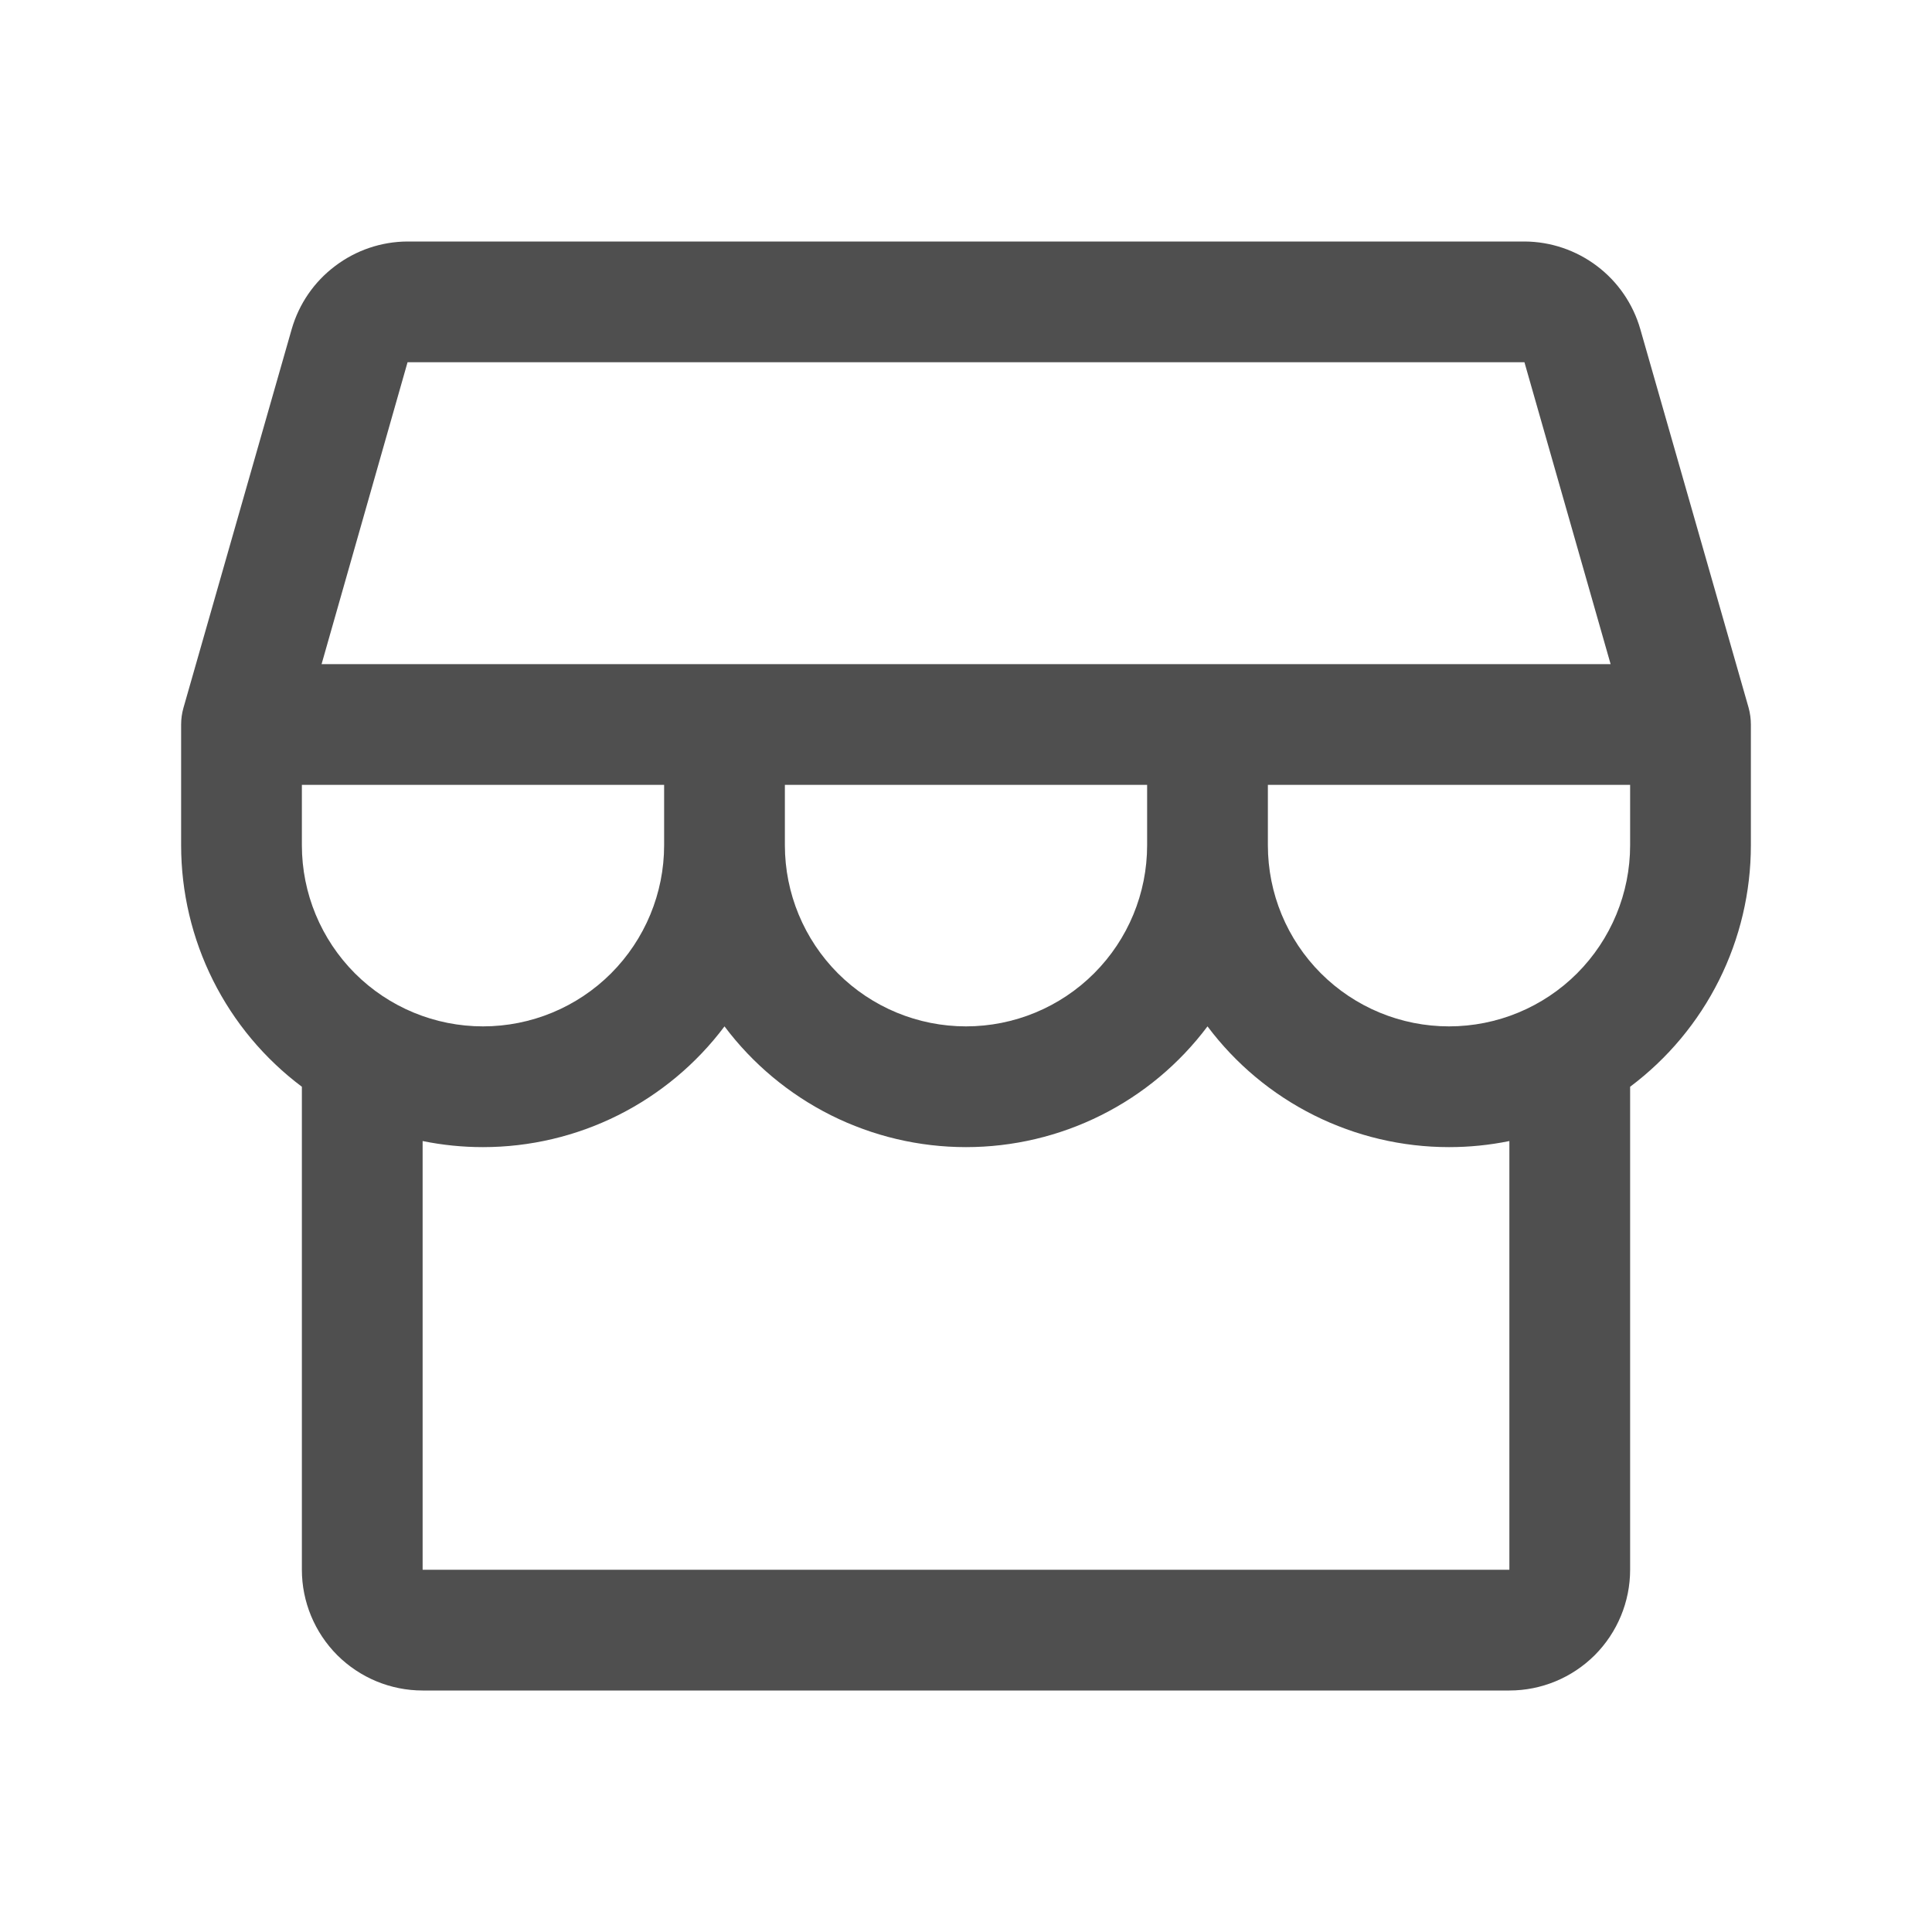
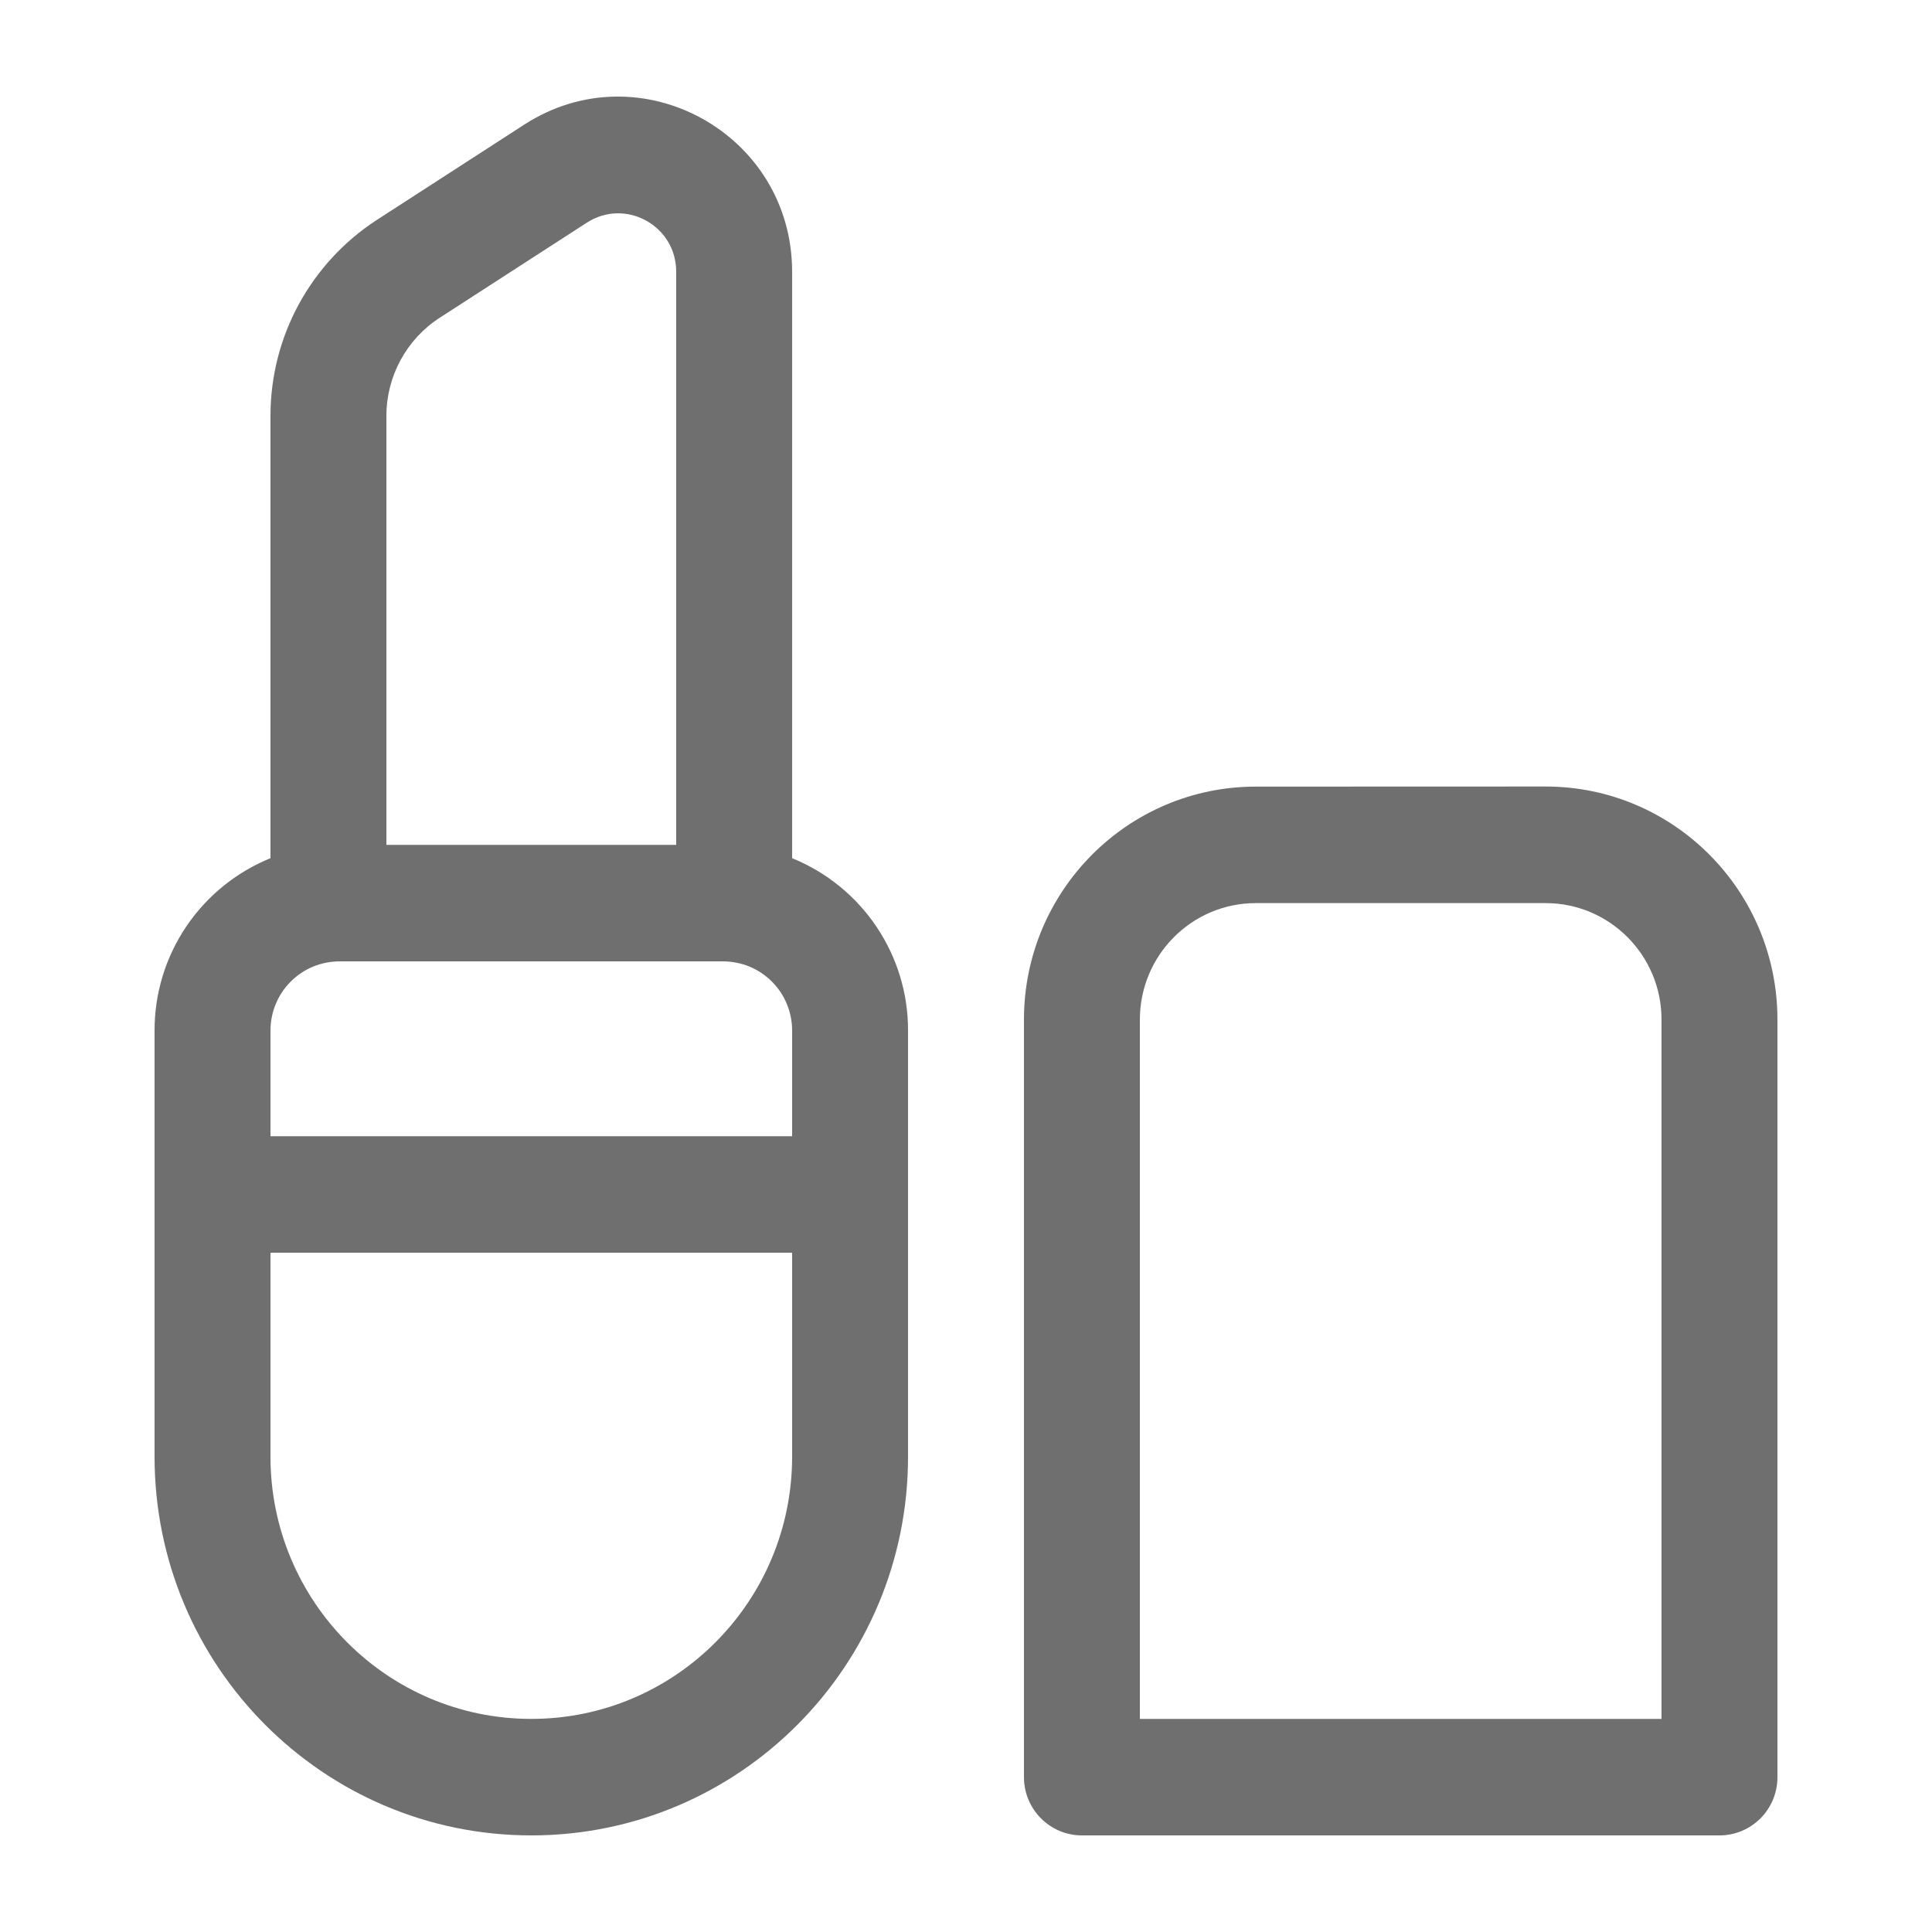
<svg xmlns="http://www.w3.org/2000/svg" width="20" height="20" viewBox="0 0 20 20" fill="none">
-   <path d="M18.125 7.5C18.125 7.442 18.117 7.384 18.102 7.328L16.98 3.406C16.905 3.146 16.748 2.917 16.532 2.754C16.315 2.59 16.052 2.501 15.781 2.5H4.219C3.948 2.501 3.685 2.59 3.469 2.754C3.252 2.917 3.095 3.146 3.02 3.406L1.899 7.328C1.883 7.384 1.875 7.442 1.875 7.5V8.75C1.875 9.235 1.988 9.714 2.205 10.148C2.422 10.582 2.737 10.959 3.125 11.25V16.25C3.125 16.581 3.257 16.899 3.491 17.134C3.726 17.368 4.043 17.5 4.375 17.5H15.625C15.957 17.5 16.274 17.368 16.509 17.134C16.743 16.899 16.875 16.581 16.875 16.25V11.25C17.263 10.959 17.578 10.582 17.795 10.148C18.012 9.714 18.125 9.235 18.125 8.75V7.5ZM4.219 3.75H15.781L16.673 6.875H3.329L4.219 3.75ZM8.125 8.125H11.875V8.75C11.875 9.247 11.678 9.724 11.326 10.076C10.974 10.428 10.497 10.625 10 10.625C9.503 10.625 9.026 10.428 8.674 10.076C8.323 9.724 8.125 9.247 8.125 8.75V8.125ZM6.875 8.125V8.75C6.875 9.247 6.677 9.724 6.326 10.076C5.974 10.428 5.497 10.625 5 10.625C4.503 10.625 4.026 10.428 3.674 10.076C3.323 9.724 3.125 9.247 3.125 8.75V8.125H6.875ZM15.625 16.25H4.375V11.812C4.581 11.854 4.79 11.875 5 11.875C5.485 11.875 5.964 11.762 6.398 11.545C6.831 11.328 7.209 11.013 7.5 10.625C7.791 11.013 8.169 11.328 8.602 11.545C9.036 11.762 9.515 11.875 10 11.875C10.485 11.875 10.964 11.762 11.398 11.545C11.832 11.328 12.209 11.013 12.5 10.625C12.791 11.013 13.168 11.328 13.602 11.545C14.036 11.762 14.515 11.875 15 11.875C15.21 11.875 15.419 11.854 15.625 11.812V16.25ZM15 10.625C14.503 10.625 14.026 10.428 13.674 10.076C13.322 9.724 13.125 9.247 13.125 8.75V8.125H16.875V8.75C16.875 9.247 16.677 9.724 16.326 10.076C15.974 10.428 15.497 10.625 15 10.625Z" fill="#4F4F4F" />
+   <g id="download (3) 2">
+     <g id="Group">
+       <g id="Group_2">
+         <path id="Vector" fill-rule="evenodd" clip-rule="evenodd" d="M8.2 2.813C8.2 1.381 6.625 0.516 5.427 1.29L3.902 2.276C3.564 2.495 3.286 2.796 3.093 3.15C2.9 3.505 2.8 3.902 2.8 4.305V8.884C2.445 9.028 2.141 9.275 1.927 9.593C1.713 9.911 1.599 10.286 1.6 10.669V15.079C1.6 17.245 3.346 19 5.5 19C7.654 19 9.4 17.245 9.4 15.079V10.668C9.401 10.285 9.287 9.911 9.073 9.593C8.859 9.275 8.555 9.028 8.2 8.884V2.813ZM6.075 2.305C6.475 2.047 7 2.335 7 2.813V8.746H4V4.305C4 3.895 4.208 3.512 4.551 3.29L6.075 2.305ZM8.2 11.762V10.668C8.2 10.575 8.182 10.482 8.146 10.395C8.111 10.308 8.058 10.229 7.992 10.163C7.926 10.096 7.847 10.043 7.761 10.007C7.674 9.971 7.581 9.953 7.488 9.952H3.513C3.419 9.953 3.326 9.971 3.239 10.007C3.153 10.043 3.074 10.096 3.008 10.163C2.942 10.229 2.889 10.308 2.854 10.395C2.818 10.482 2.8 10.575 2.8 10.668V11.762H8.2ZM2.8 12.968H8.2V15.079C8.2 16.578 6.991 17.794 5.5 17.794C4.009 17.794 2.8 16.578 2.8 15.079V12.968ZM13 8.143C11.675 8.143 10.6 9.223 10.6 10.555V18.397C10.6 18.73 10.869 19 11.2 19H17.8C18.132 19 18.4 18.73 18.4 18.397V10.555C18.4 9.223 17.326 8.142 16 8.142L13 8.143ZM11.8 10.555C11.8 9.889 12.337 9.349 13 9.349H16C16.663 9.349 17.2 9.889 17.2 10.555V17.794H11.8V10.555Z" fill="#6F6F6F" />
+       </g>
+     </g>
+   </g>
</svg>
